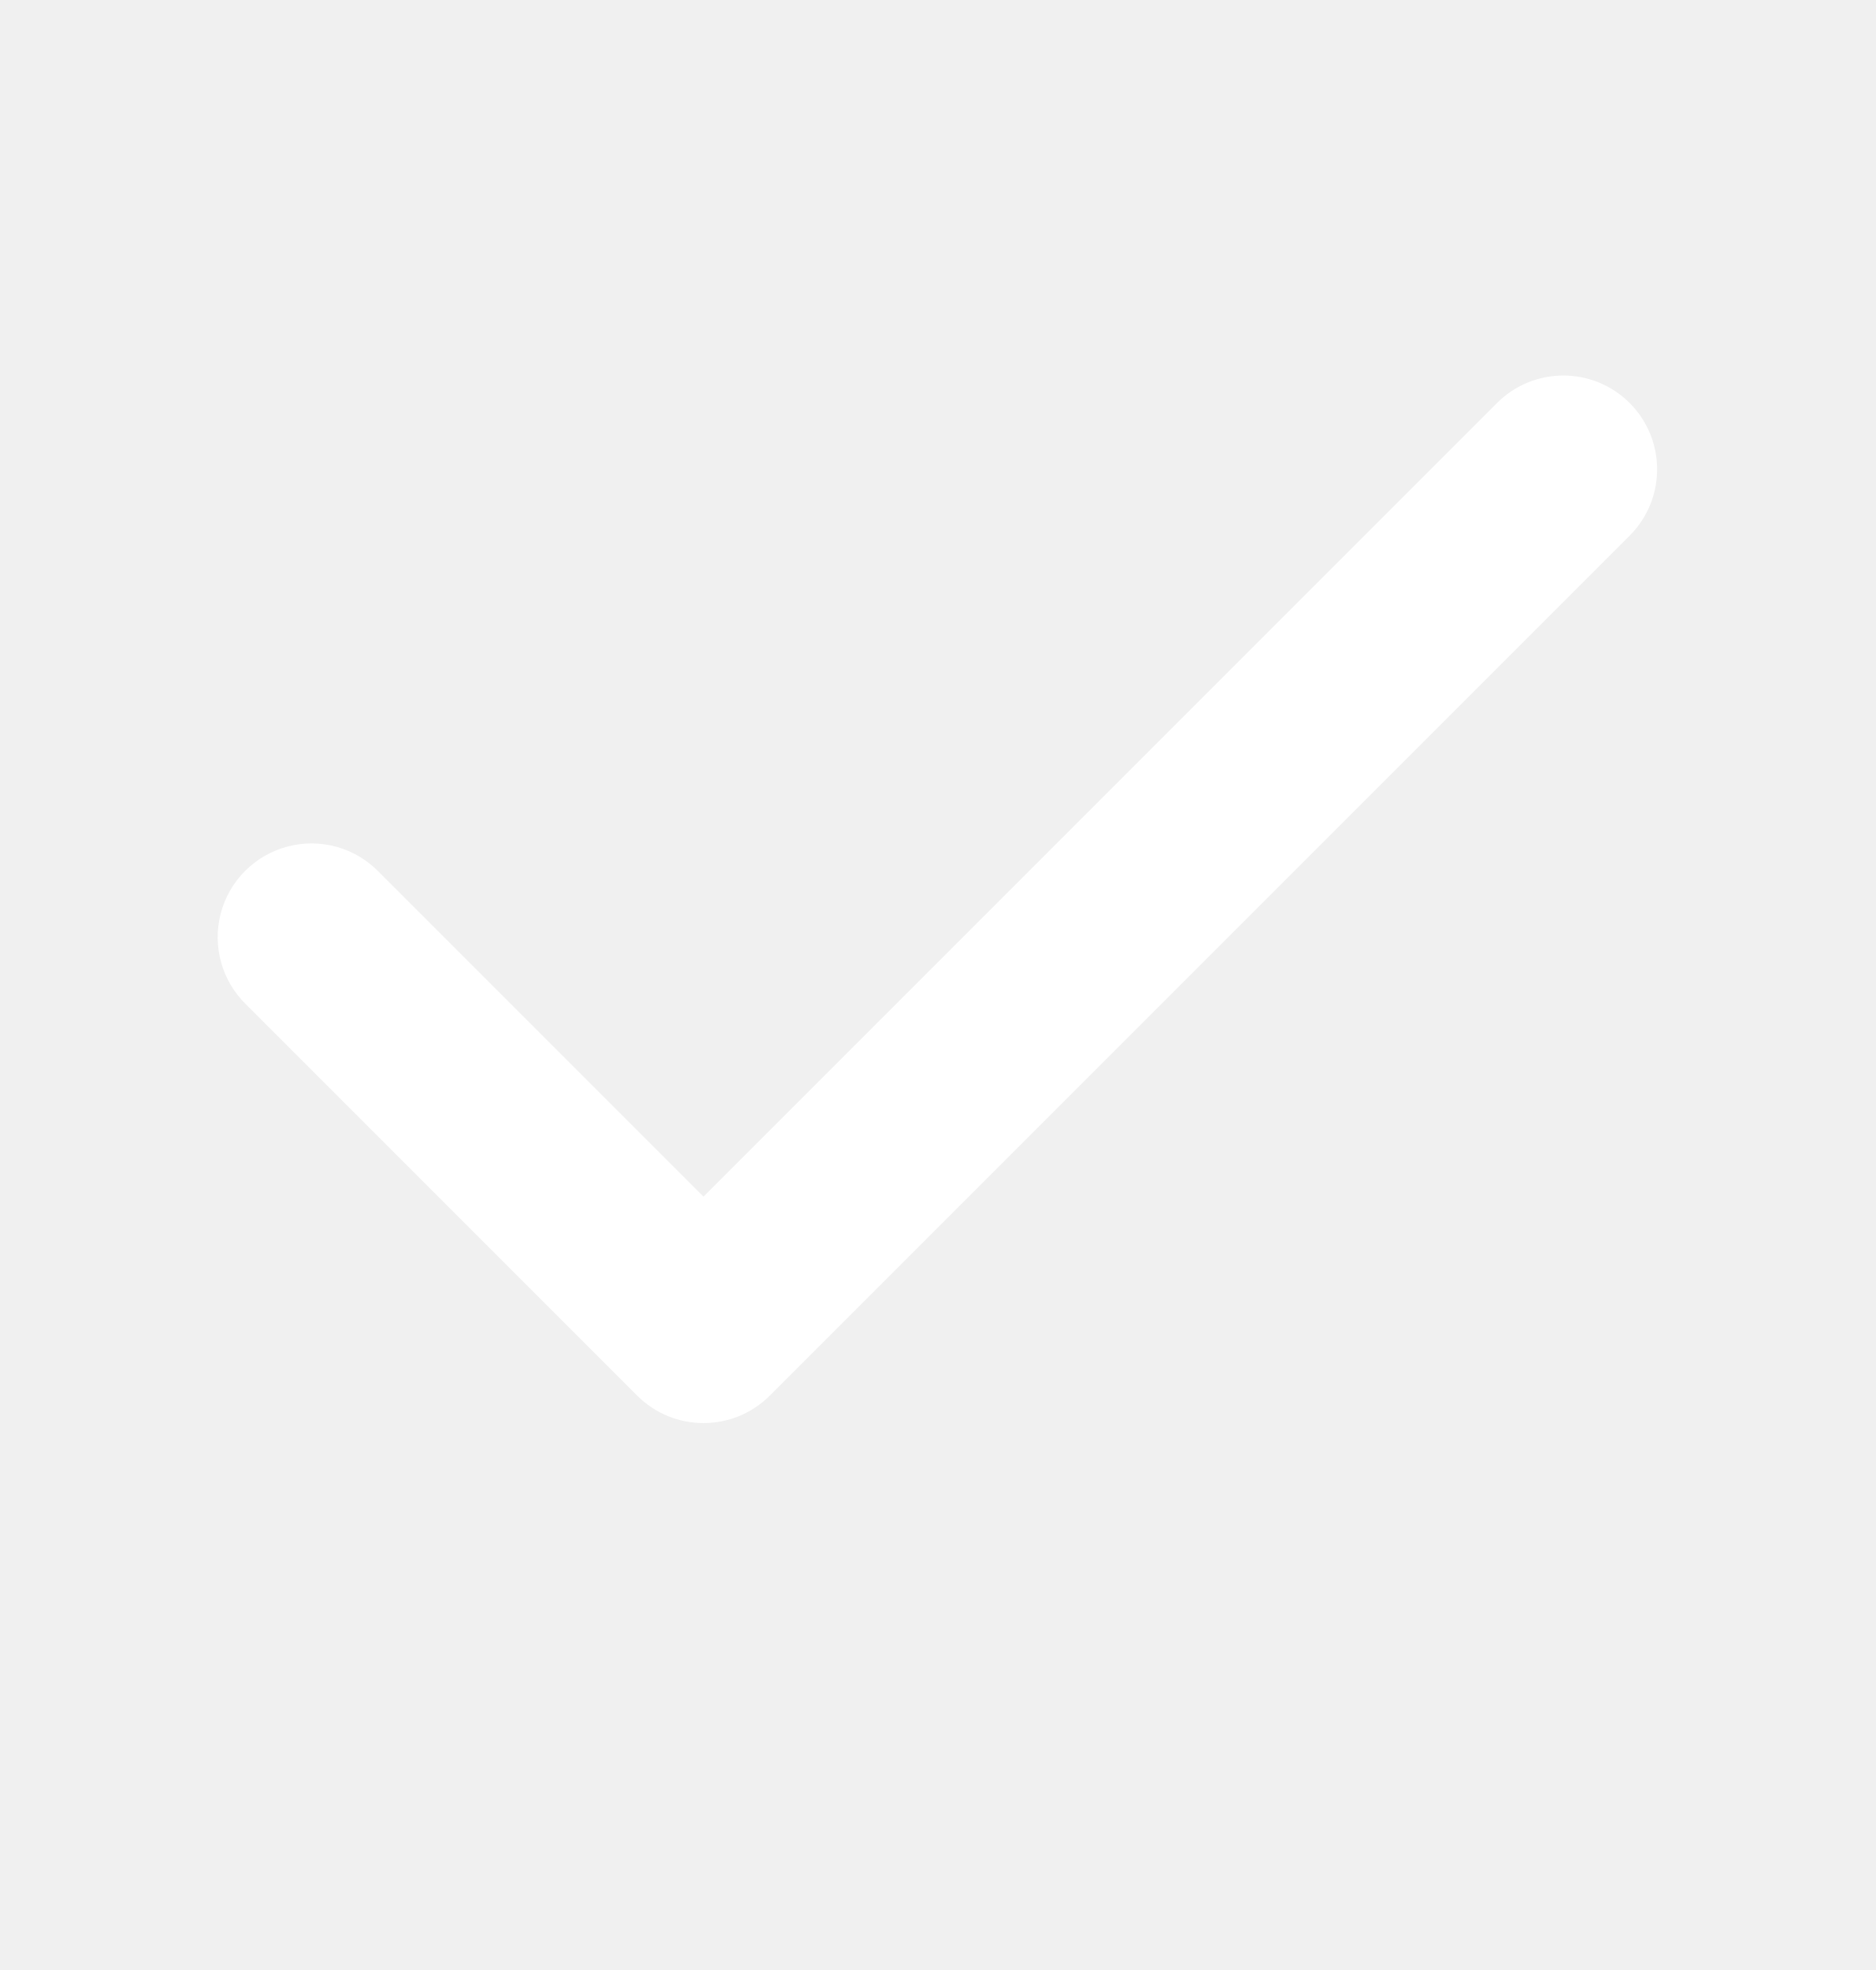
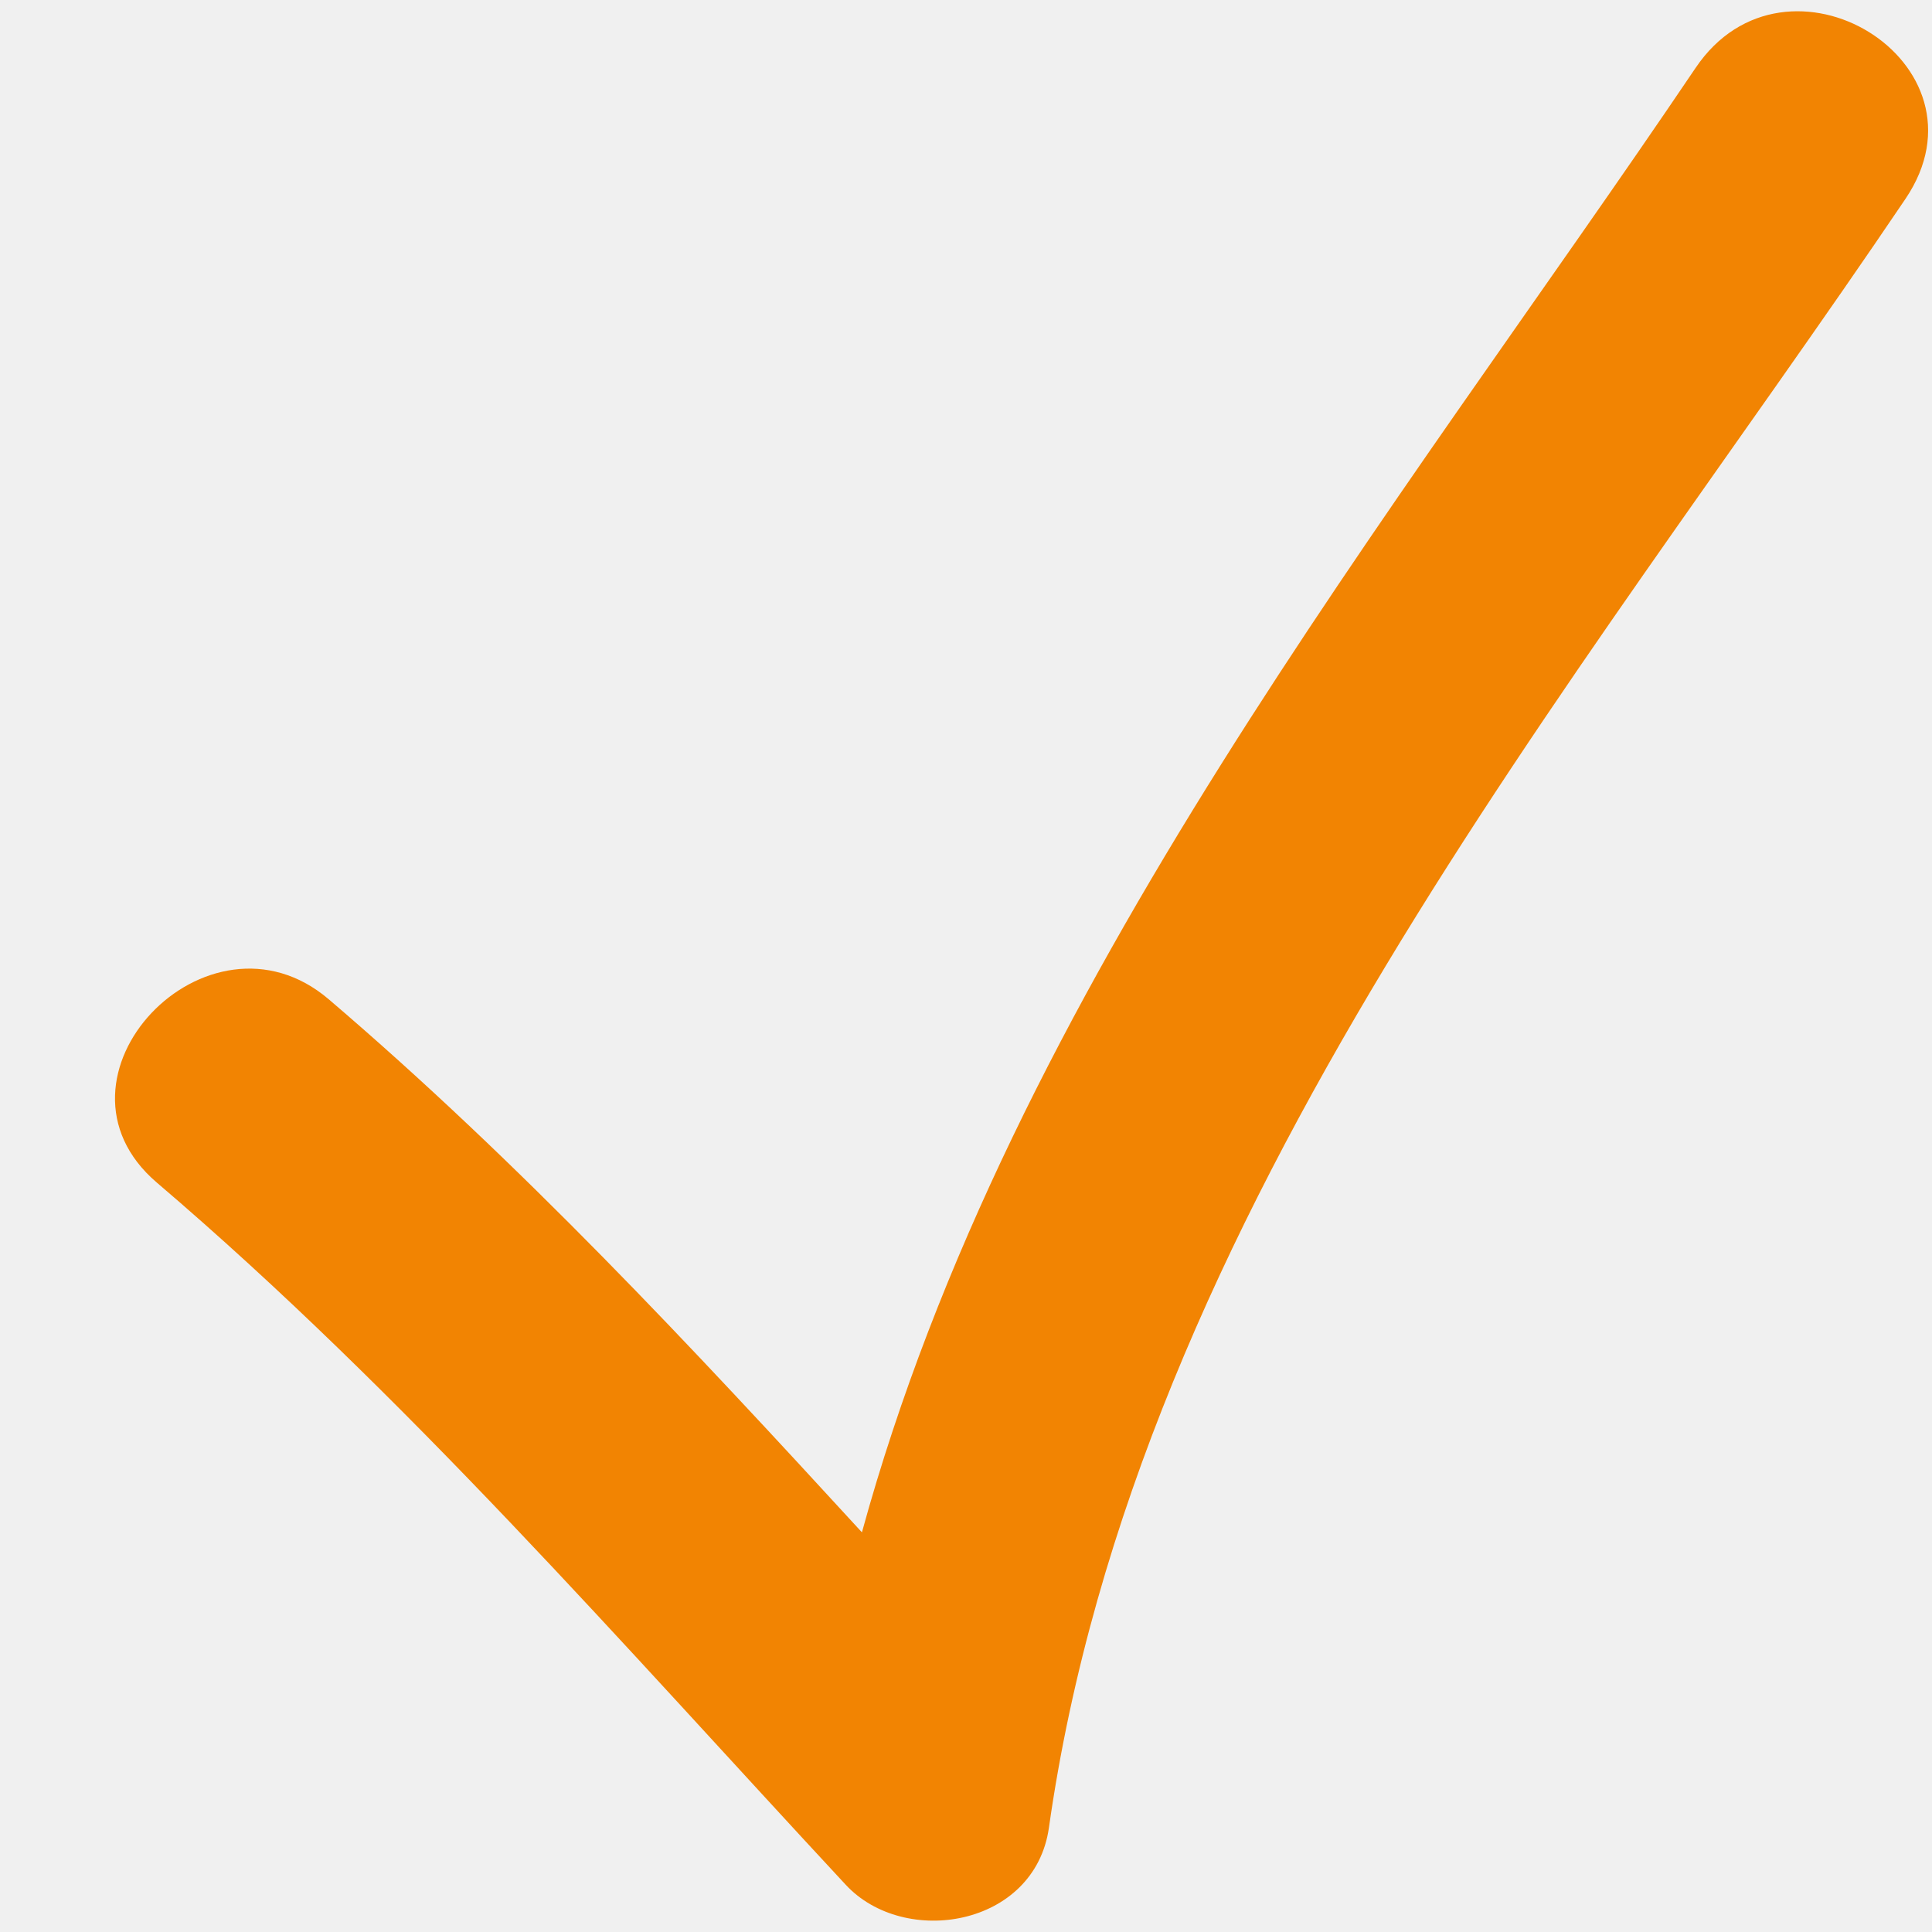
- <svg xmlns="http://www.w3.org/2000/svg" viewBox="0 0 20 21" fill="none">
-   <path fill-rule="evenodd" clip-rule="evenodd" d="M17.374 4.296a1 1 0 010 1.414l-9.167 9.167a1 1 0 01-1.414 0L2.626 10.71A1 1 0 114.04 9.296l3.46 3.46 8.46-8.46a1 1 0 011.414 0z" fill="#fff" />
+ <svg xmlns="http://www.w3.org/2000/svg" fill="none" viewBox="0 0 15 15">
+   <path d="M6.566 14.633c.455.491 1.469.328 1.578-.444.68-4.792 4.078-8.836 6.65-12.645.713-1.056-.927-2.06-1.63-1.016-2.35 3.481-5.313 7.144-6.472 11.369-1.324-1.443-2.654-2.87-4.139-4.138-.94-.803-2.286.611-1.335 1.423 1.935 1.651 3.607 3.577 5.348 5.451z" fill="#F28402" />
</svg>
